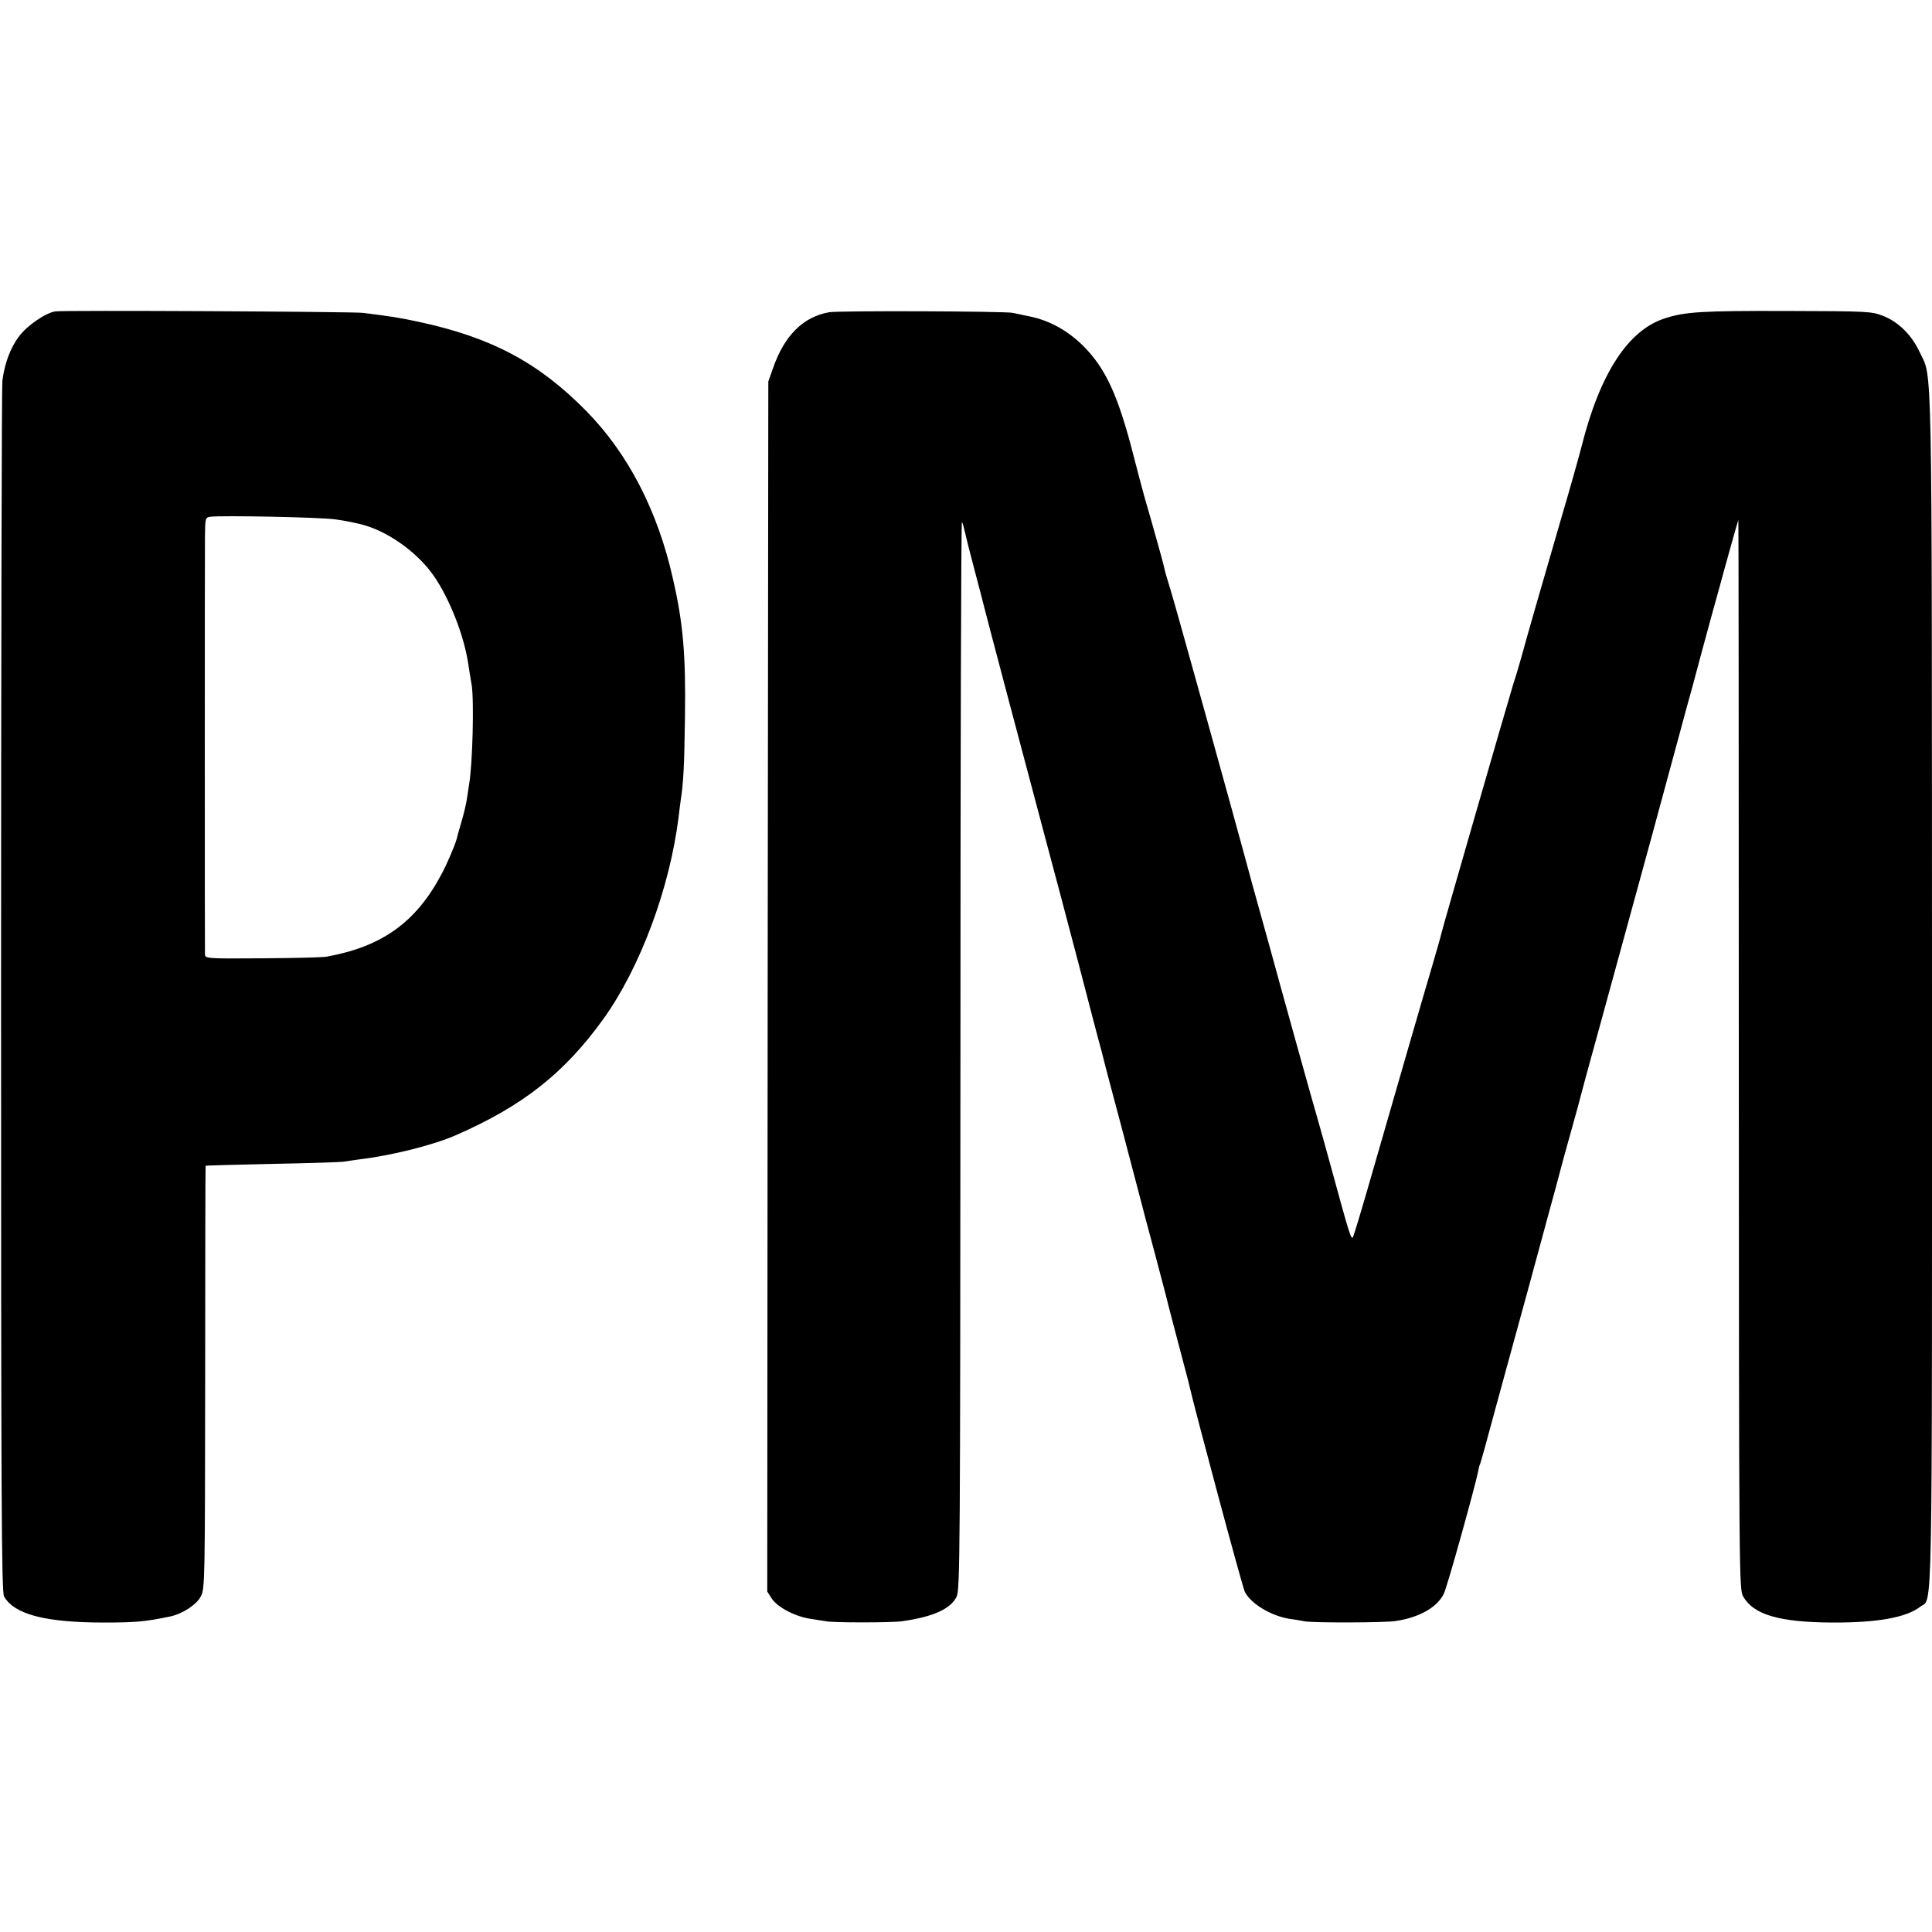
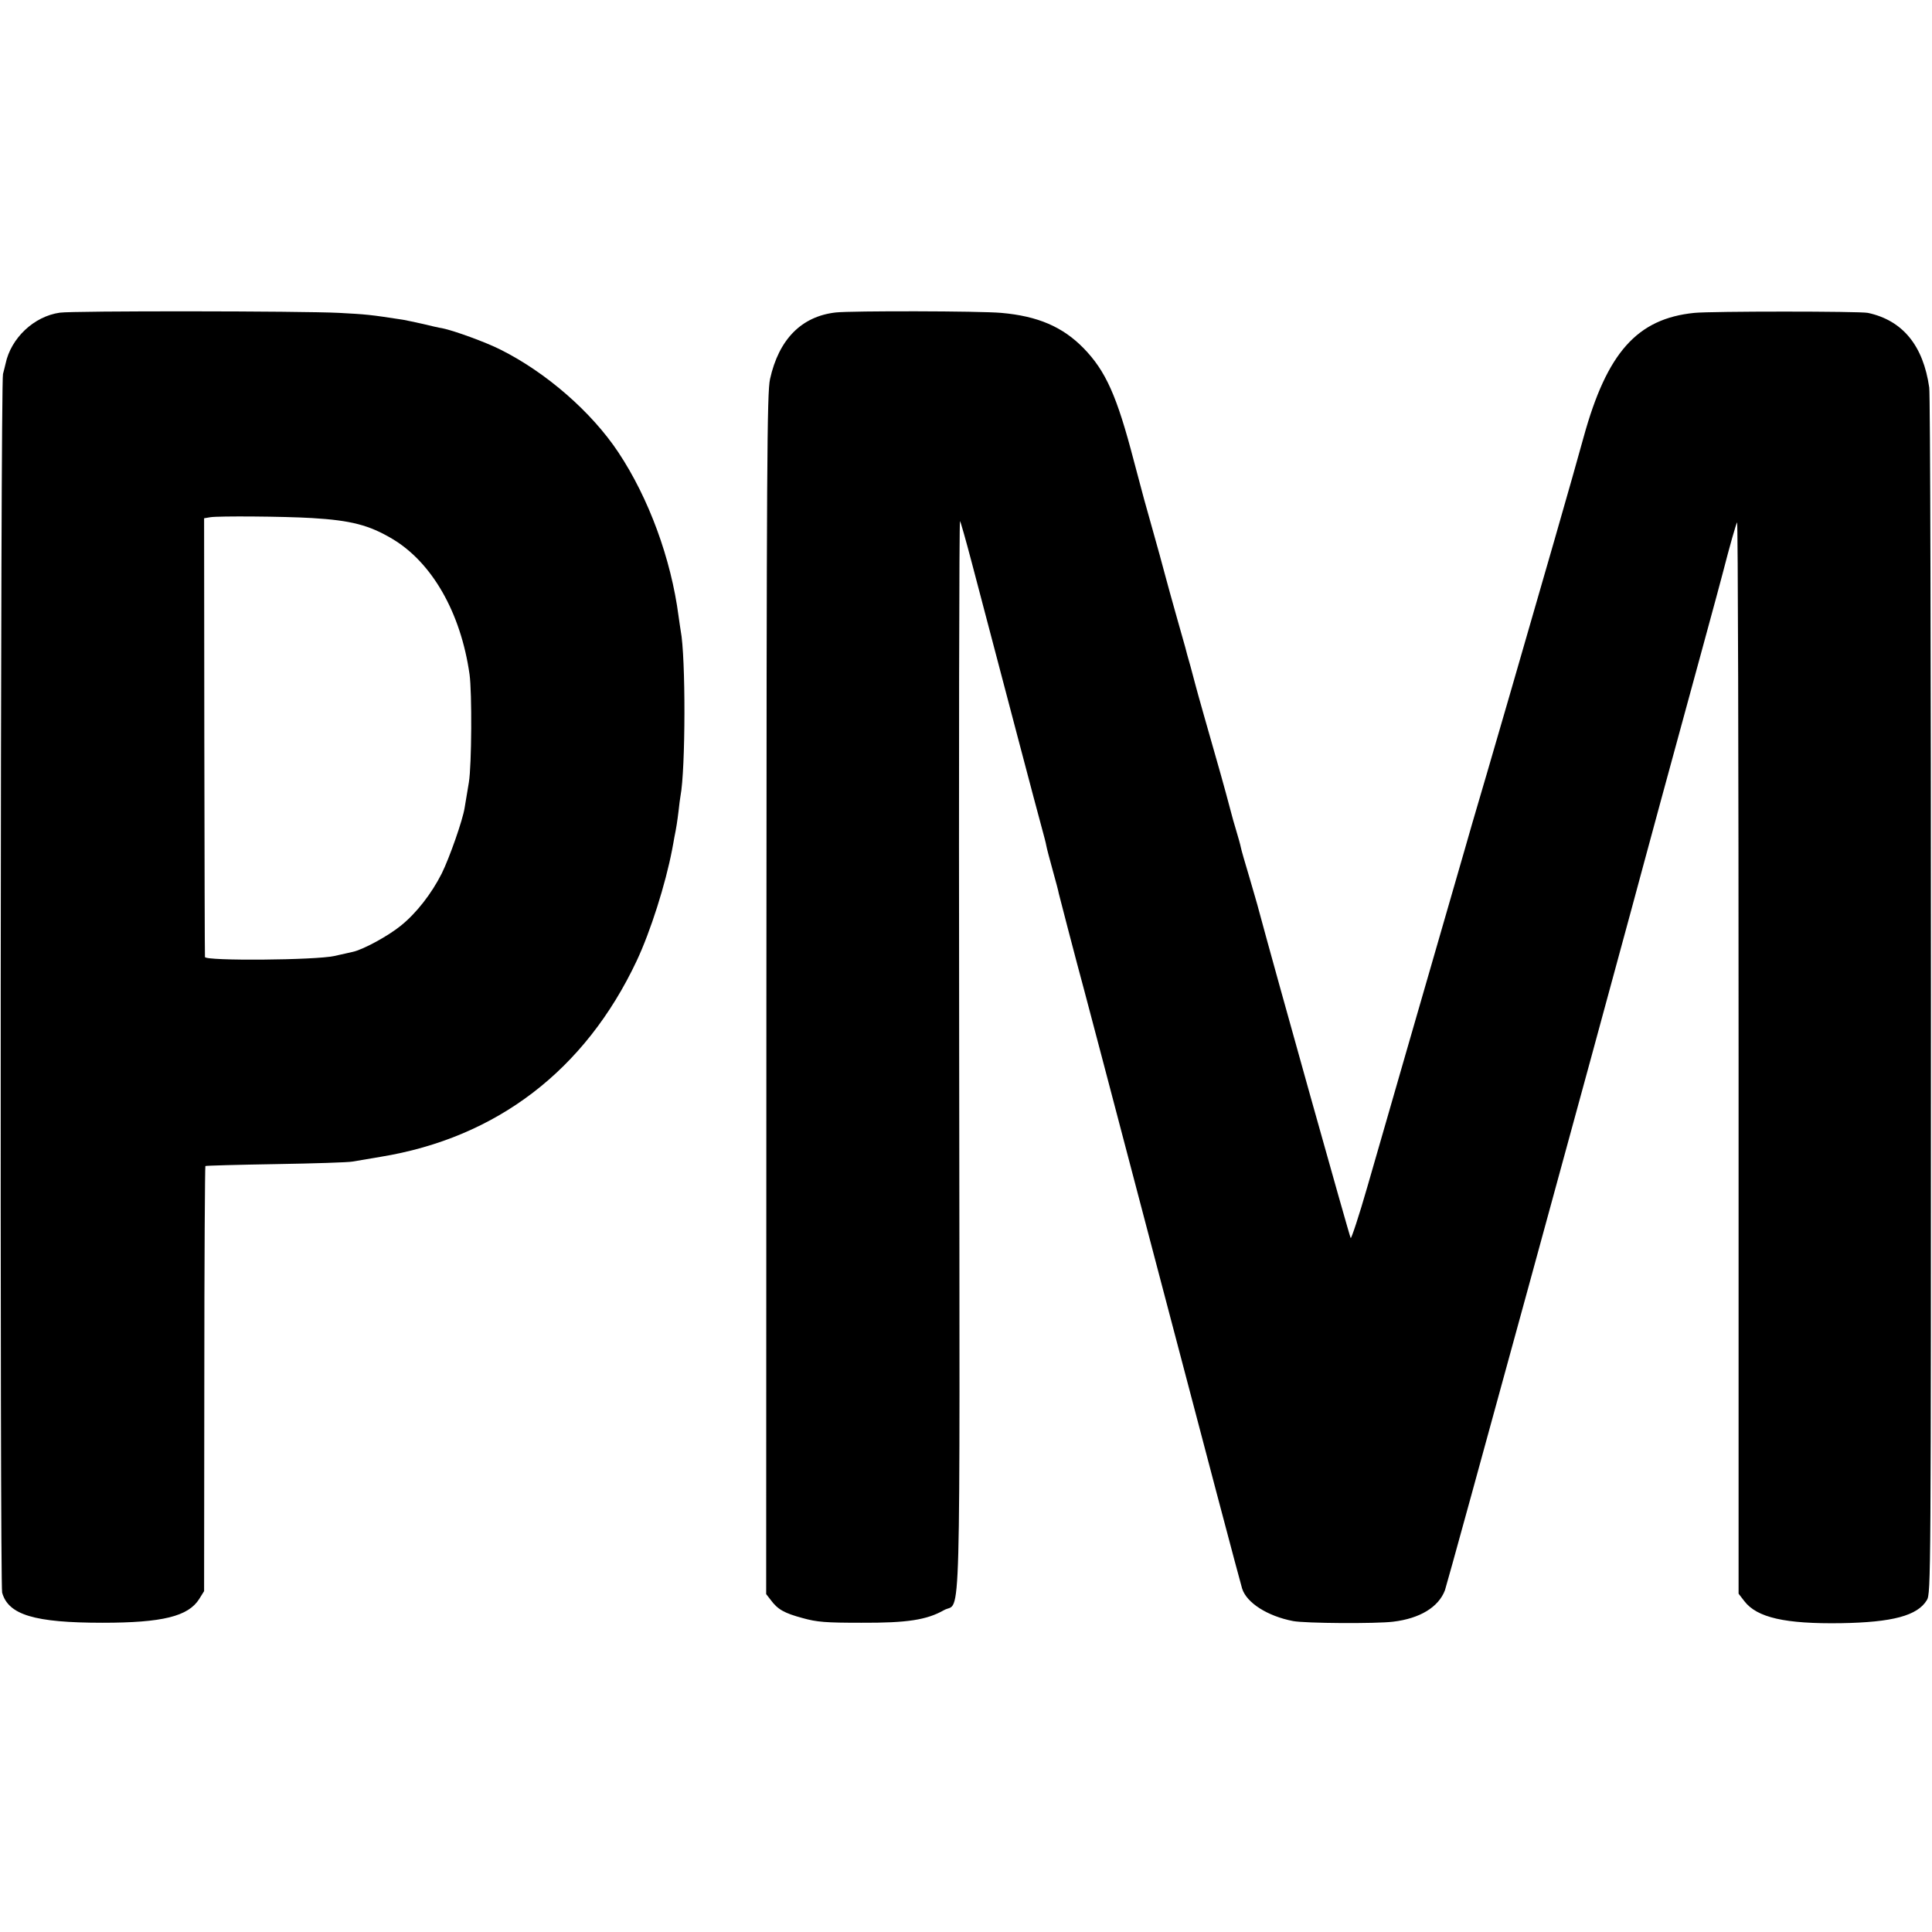
- <svg xmlns="http://www.w3.org/2000/svg" version="1" width="1205.333" height="1205.333" viewBox="0 0 904 904">
-   <path d="M25.9 145.7c-4.6.7-13.2 6.6-17 11.7-4 5.3-6.7 12.4-7.8 20.8C.8 181.1.5 309.7.5 464c0 238.3.2 280.9 1.4 283 4.8 8.4 19.4 12.2 46.7 12.2 14.9 0 19.2-.4 30.9-2.8 5.8-1.2 12.6-5.6 14.5-9.5 1.9-3.5 1.9-7.8 2-102.4 0-54.4.1-98.9.2-99 .2-.2 14-.5 30.8-.9 16.8-.3 31.9-.8 33.5-1 1.7-.3 5-.7 7.5-1.1 15.3-1.8 34.6-6.7 45-11.2 31.5-13.7 51.2-29.2 69.6-54.9 17-23.9 30.7-60.6 34.9-93.9.3-2.8.8-6.4 1-8 1.3-8.4 1.7-16.1 2-39 .4-29.2-.8-43.8-5.7-65-7.1-31.6-21-58.4-40.5-78.2-22.2-22.6-44.3-34.4-78.3-41.7-9.5-2-11.2-2.3-26-4.2-5.2-.6-140.2-1.3-144.1-.7zM156.8 243c4.5.6 11.1 1.9 14.5 3 11.7 3.6 24.6 13.2 31.7 23.5 7.3 10.6 13.9 27.3 16 40.5.6 4.1 1.4 8.8 1.7 10.5 1.2 7.5.4 37.5-1.2 46.5-.2 1.4-.7 4.4-1 6.6-.3 2.3-1.5 7.3-2.6 11-1.1 3.8-2.1 7.3-2.2 7.9-.8 3-4.5 11.7-7.1 16.5-11.9 22.5-27.8 33.9-53.6 38.6-1.9.4-15.5.7-30.2.8-26.3.2-26.8.1-26.9-1.9-.1-2.6-.1-184.2 0-195.7.1-8.2.2-8.7 2.4-9 5.2-.7 50.9.2 58.5 1.2zM388 146.1c-12.1 2.1-20.9 10.8-26.2 25.9l-2.3 6.5-.3 283.1-.2 283.1 2.2 3.4c2.8 4.1 11.1 8.4 18.3 9.4 2.7.4 5.9.9 7 1.1 3.1.7 30.5.7 35.5 0 14.5-2 22.9-5.8 25.6-11.5 1.6-3.4 1.7-19.2 1.8-253.9 0-137.7.3-249.7.7-249 .4.7 1 2.9 1.4 4.8.4 1.9 2.5 10.2 4.7 18.5 2.2 8.2 4.1 15.7 4.3 16.5.3 1.5 21.7 82.4 27.9 105.5 6.3 23.6 8.1 30.3 16.3 61.5 1.9 7.4 5 19.3 6.9 26.5 1.9 7.1 3.6 13.7 3.9 14.6.4 2 6.8 26.1 9.7 36.9 2 7.5 5.7 21.8 8.4 32 2 7.8 1.8 6.9 6.9 26 2.5 9.6 4.8 18.2 5 19 .3 1.6 6.4 24.7 9 34.5.9 3.3 1.8 6.8 2 7.8 2.2 9.9 24.9 94.7 26 96.6 2.9 5.6 12.3 11.2 21 12.6 2.6.3 5.7.9 6.8 1.1 3.4.8 37.7.7 42.7-.1 10.9-1.6 19.3-6.3 22.5-12.6 1.5-2.7 14.9-51 16.1-57.3.3-1.6.7-3.3 1-3.7.2-.4 3.3-11.5 6.8-24.6 3.6-13.1 10.8-39.6 16.1-58.8 5.2-19.3 9.7-35.7 9.9-36.5.2-.8 1.4-5.1 2.6-9.5 1.2-4.4 2.8-10.5 3.6-13.5.8-3 2.9-10.3 4.5-16.2 1.7-6 3.2-11.6 3.4-12.5.2-1 4.5-16.7 9.5-34.8 5-18.2 15.8-57.8 24.1-88 8.2-30.3 15.6-57.5 16.4-60.5.9-3 3.8-13.8 6.5-24 5.1-18.7 5.7-21.1 8.5-31 .8-3 3.1-11.4 5.1-18.5 2-7.2 3.7-13.1 3.8-13.2.1-.1.2 112.4.2 250.1.1 246.7.1 250.4 2.1 253.7 4.9 8.5 17.1 12 41.8 12.1 21.1.1 34.6-2.4 41-7.4 5.9-4.6 5.5 15.7 5.5-288-.1-305.7.3-286.1-5.9-299.3-3.6-7.7-9.8-13.9-17-16.7-5.4-2.1-6.9-2.2-45.6-2.3-39-.1-47.1.4-56.3 3.4-17.3 5.4-30.6 25.8-39.2 60.1-1.2 4.7-5.3 19.3-9.2 32.5-9.5 32.6-16.7 57.7-18.8 65.5-1 3.6-2.7 9.4-3.9 13-2.5 8.1-33 113.8-33.6 116.5-.2 1.1-2.2 8.1-4.4 15.6-4.2 14.1-15.8 54.3-28.8 99.4-4.1 14.3-7.8 26.5-8.2 27.3-.9 1.5-1.5-.5-10.6-33.8-2.5-9.1-5.2-18.8-6-21.5-1.3-4.2-17.8-63.5-22-79-.8-2.8-3-10.9-5-18-2-7.2-5.2-18.6-7-25.5-3.8-14.2-32.8-118.7-34.5-124-2.4-7.8-2.9-9.6-3.4-12-.5-2.3-5.8-21.2-9.1-32.5-.8-2.8-3-11.1-4.9-18.5-7.3-28.7-13.1-41.4-23.6-52-7.2-7.2-15.8-12-25-13.9-3-.6-6.6-1.4-8-1.7-3.4-.8-81.6-1.1-86-.3z" />
+ <svg xmlns="http://www.w3.org/2000/svg" version="1.0" width="904pt" height="904pt" viewBox="0 0 904 904" preserveAspectRatio="xMidYMid meet">
+   <g transform="translate(0,904) scale(0.1,-0.1)" fill="#000000" stroke="none">
+     <path d="M280 7577 c-121 -17 -229 -119 -254 -239 -3 -12 -8 -34 -12 -48 -12 -42 -15 -5658 -4 -5702 29 -104 151 -141 470 -141 280 0 401 30 452 111 l23 37 1 993 c0 546 3 994 5 996 2 2 150 6 329 9 179 3 341 8 360 12 19 3 78 13 130 22 545 89 958 406 1199 917 65 138 135 359 166 521 3 17 8 41 10 55 10 49 14 76 20 125 3 28 7 59 9 70 24 124 25 652 1 774 -2 11 -6 41 -10 68 -35 268 -139 552 -282 767 -125 188 -337 373 -551 480 -69 35 -218 89 -272 100 -14 2 -54 11 -90 20 -36 8 -78 17 -95 20 -156 24 -169 25 -298 32 -176 9 -1246 10 -1307 1z m1180 -961 c183 -11 267 -33 375 -97 187 -111 321 -346 362 -634 12 -86 10 -425 -3 -505 -8 -47 -17 -101 -20 -120 -9 -58 -71 -234 -107 -307 -48 -95 -119 -186 -191 -244 -60 -49 -178 -113 -226 -123 -14 -3 -52 -12 -85 -19 -87 -20 -604 -24 -606 -5 -1 7 -2 472 -3 1033 l-1 1020 30 5 c39 6 339 4 475 -4z" />
+     <path d="M3911 7578 c-161 -18 -267 -126 -308 -312 -14 -63 -16 -384 -17 -2878 l-1 -2807 21 -27 c33 -45 64 -62 149 -85 68 -19 108 -22 275 -22 214 -1 306 13 387 59 81 46 74 -199 71 2606 -2 1373 0 2494 4 2490 3 -4 27 -88 53 -187 159 -604 304 -1156 330 -1250 9 -33 19 -70 21 -83 2 -12 16 -64 30 -115 14 -50 27 -99 28 -107 6 -25 76 -293 86 -330 6 -19 179 -676 385 -1460 206 -784 380 -1442 387 -1463 21 -67 119 -129 238 -152 57 -11 389 -13 469 -3 125 15 212 68 242 147 9 21 744 2708 874 3191 18 69 81 298 138 510 141 517 278 1018 287 1055 35 136 62 230 68 241 4 7 7 -1118 7 -2500 l0 -2513 27 -35 c59 -77 191 -107 453 -103 240 4 357 35 401 108 19 31 19 94 19 2827 0 1537 -3 2818 -8 2847 -28 196 -124 314 -287 349 -37 8 -734 8 -812 0 -268 -27 -409 -186 -518 -581 -42 -155 -206 -724 -344 -1200 -78 -269 -150 -516 -178 -610 -16 -55 -31 -107 -33 -115 -2 -8 -49 -170 -104 -360 -103 -357 -230 -795 -353 -1223 -39 -136 -75 -244 -78 -240 -5 6 -354 1251 -431 1538 -4 17 -24 84 -43 150 -20 66 -38 129 -40 140 -2 11 -12 47 -22 80 -10 33 -19 65 -20 70 -3 14 -50 186 -73 265 -29 101 -92 323 -96 340 -2 8 -13 49 -24 90 -12 41 -23 82 -25 91 -2 8 -21 74 -41 145 -20 71 -45 161 -55 199 -10 39 -35 129 -55 200 -42 148 -40 142 -90 330 -79 303 -131 419 -235 526 -98 100 -214 150 -385 165 -101 9 -698 10 -774 2z" />
+   </g>
</svg>
